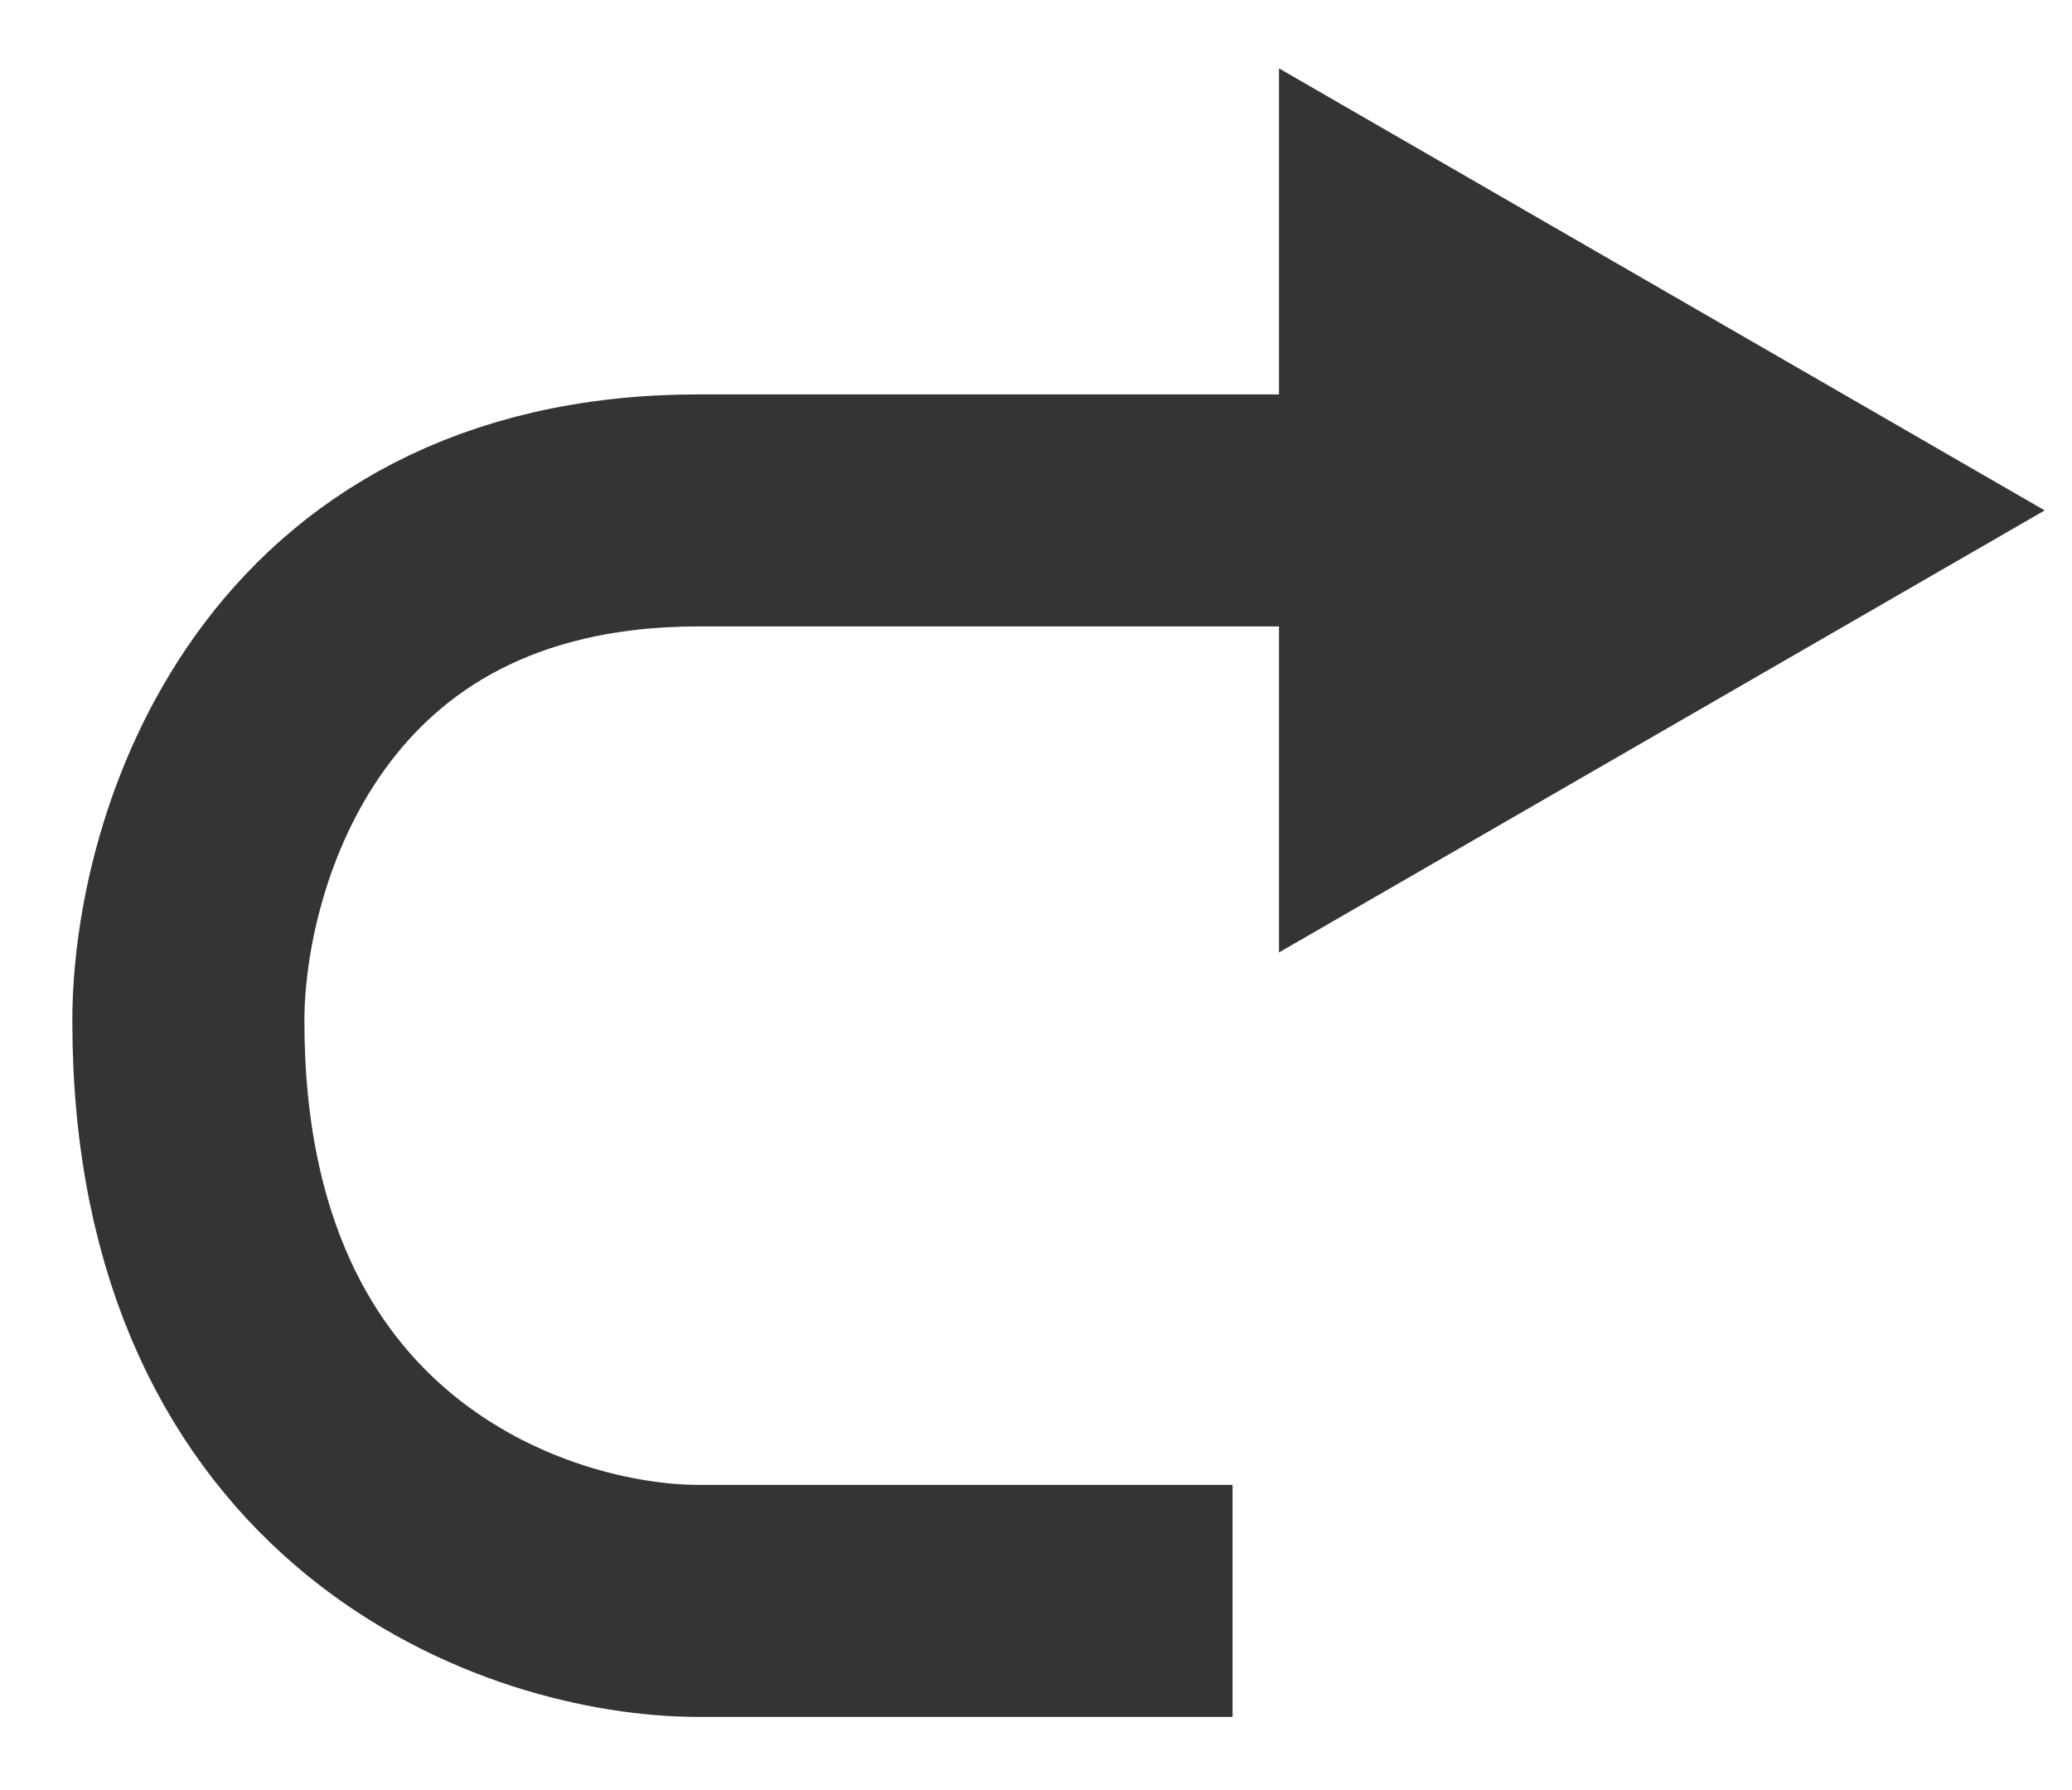
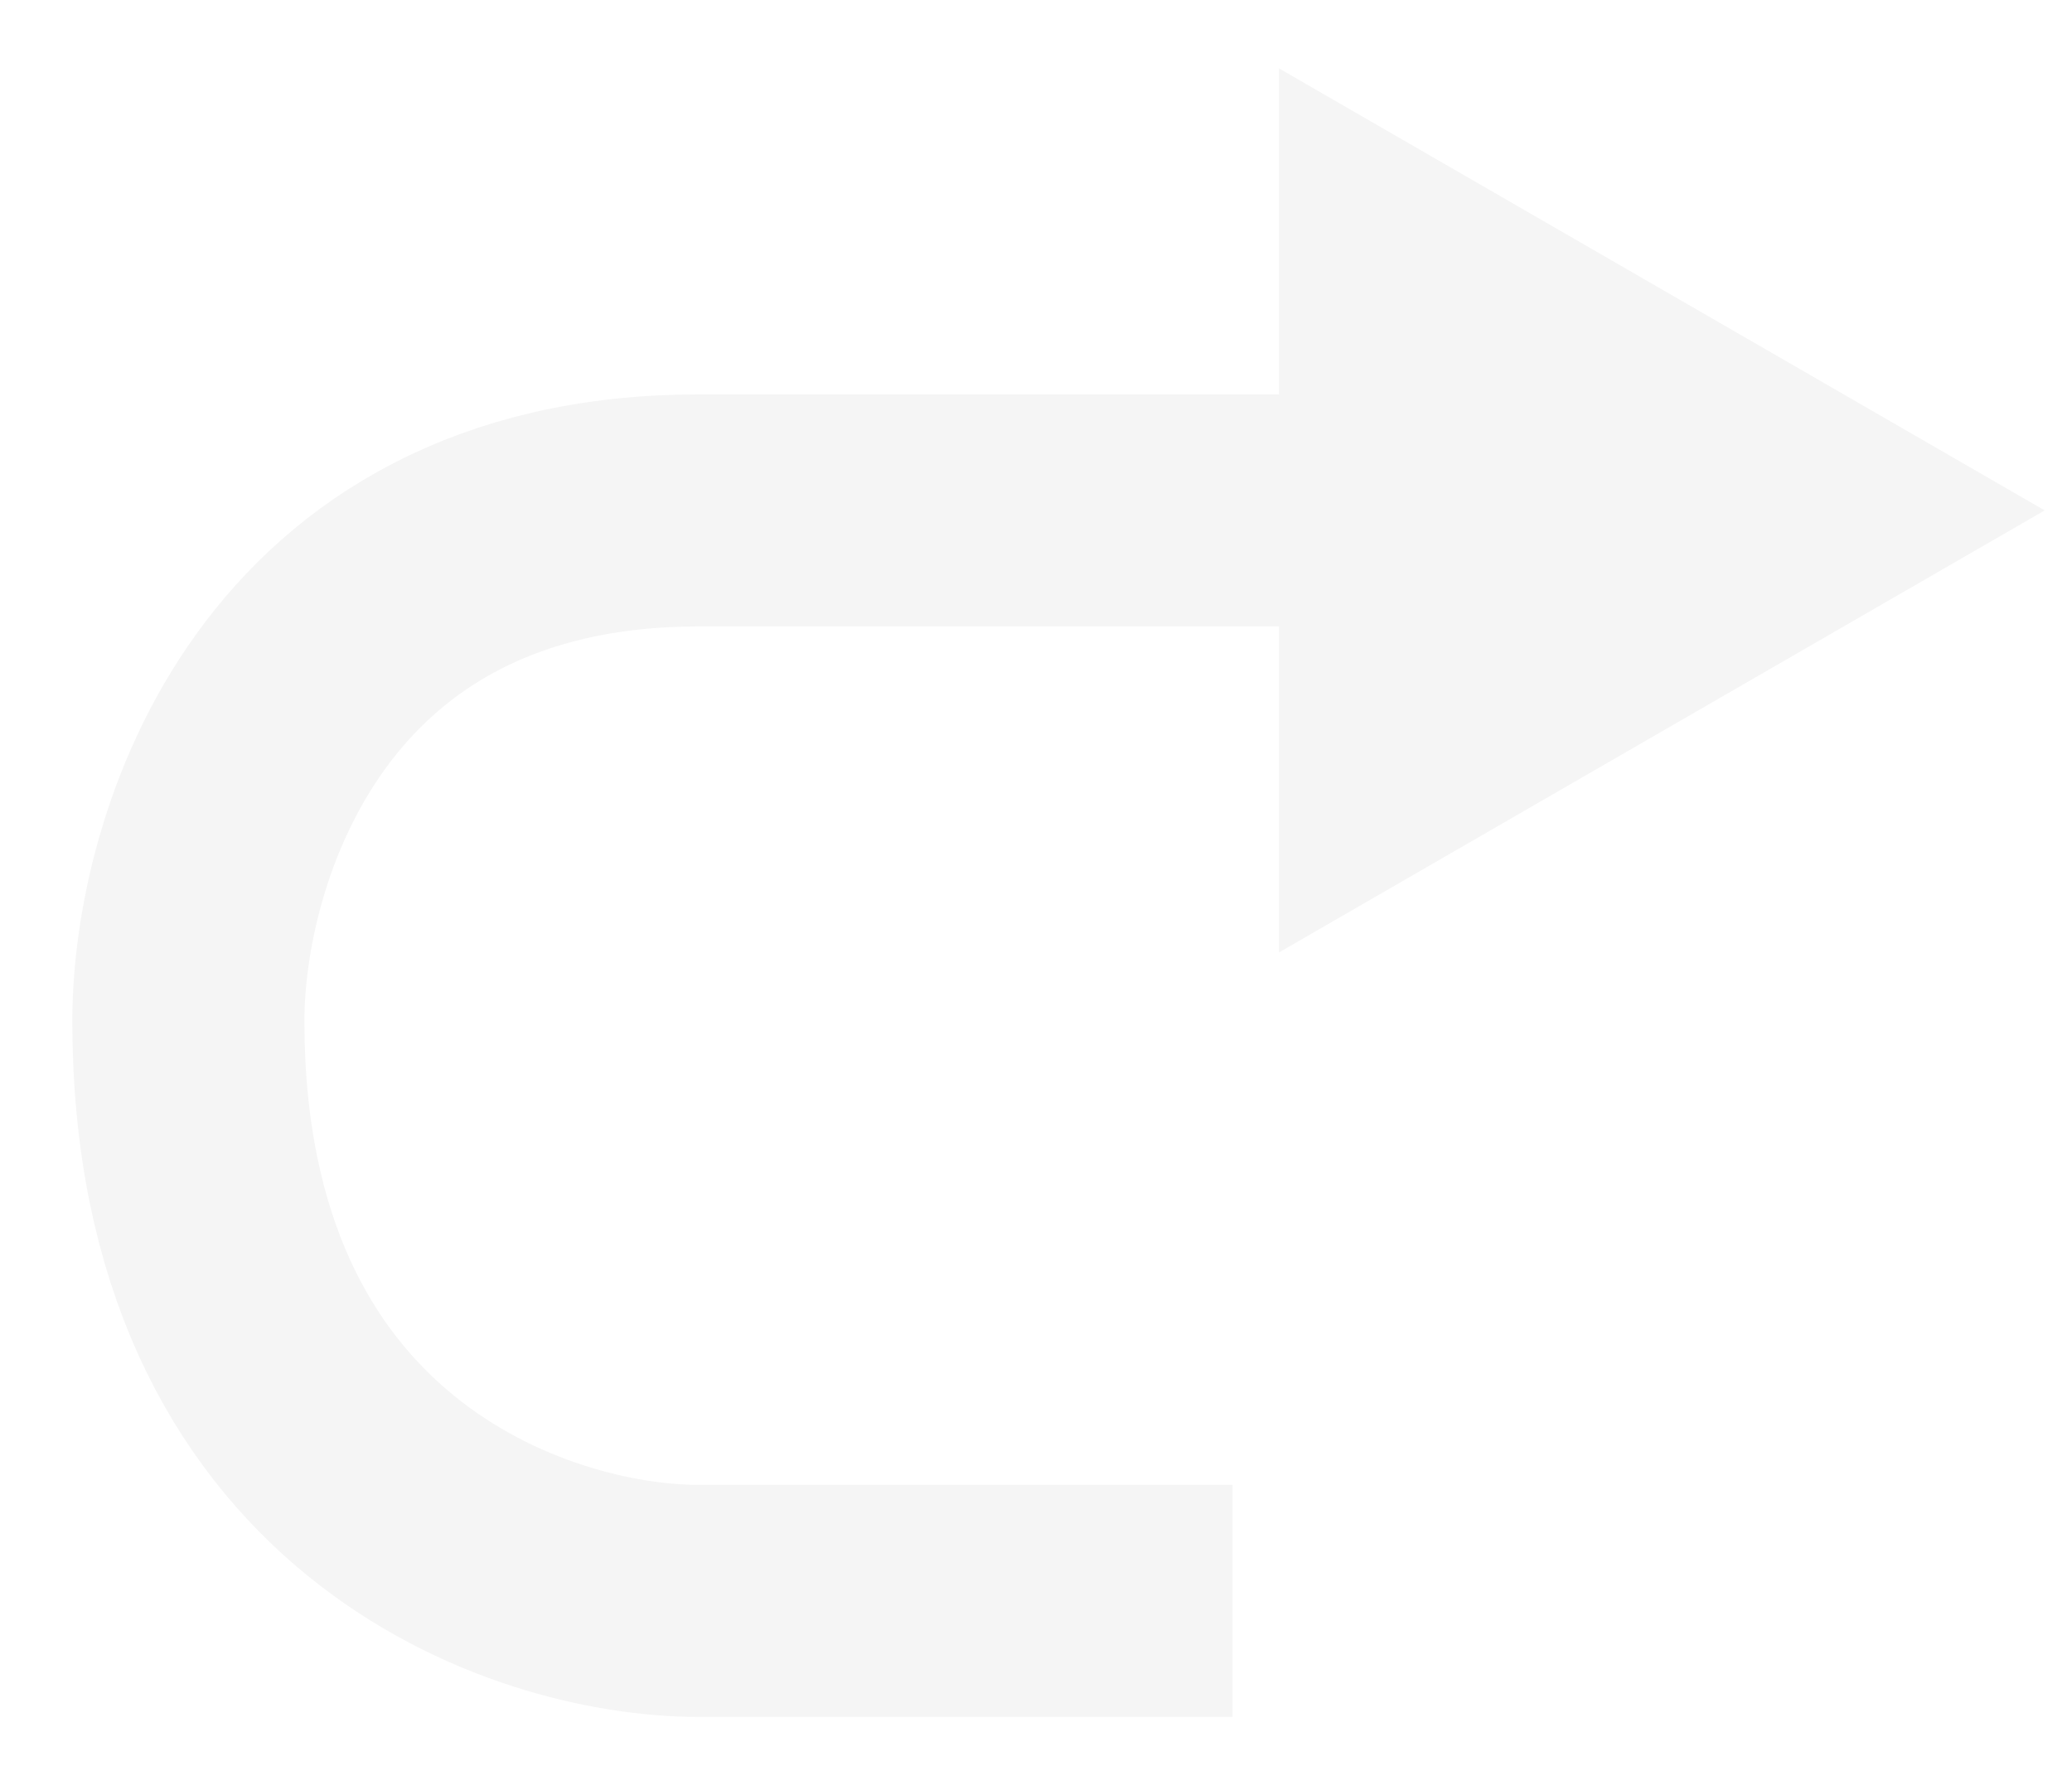
<svg xmlns="http://www.w3.org/2000/svg" width="22" height="19" viewBox="0 0 22 19" fill="none">
-   <path d="M13.087 17H7.42C5.614 17 2 15.768 2 10.841C2 9.034 3.084 5.42 7.42 5.42H14.565" stroke="#343434" stroke-width="2.464" />
-   <path d="M21.71 5.42L13.58 0.726L13.58 10.114L21.71 5.42Z" fill="#343434" />
+   <path d="M13.087 17H7.42C5.614 17 2 15.768 2 10.841C2 9.034 3.084 5.42 7.42 5.42H14.565" stroke="#f5f5f5" stroke-width="2.464" />
+   <path d="M21.71 5.42L13.58 0.726L13.58 10.114L21.71 5.42Z" fill="#f5f5f5" />
</svg>
